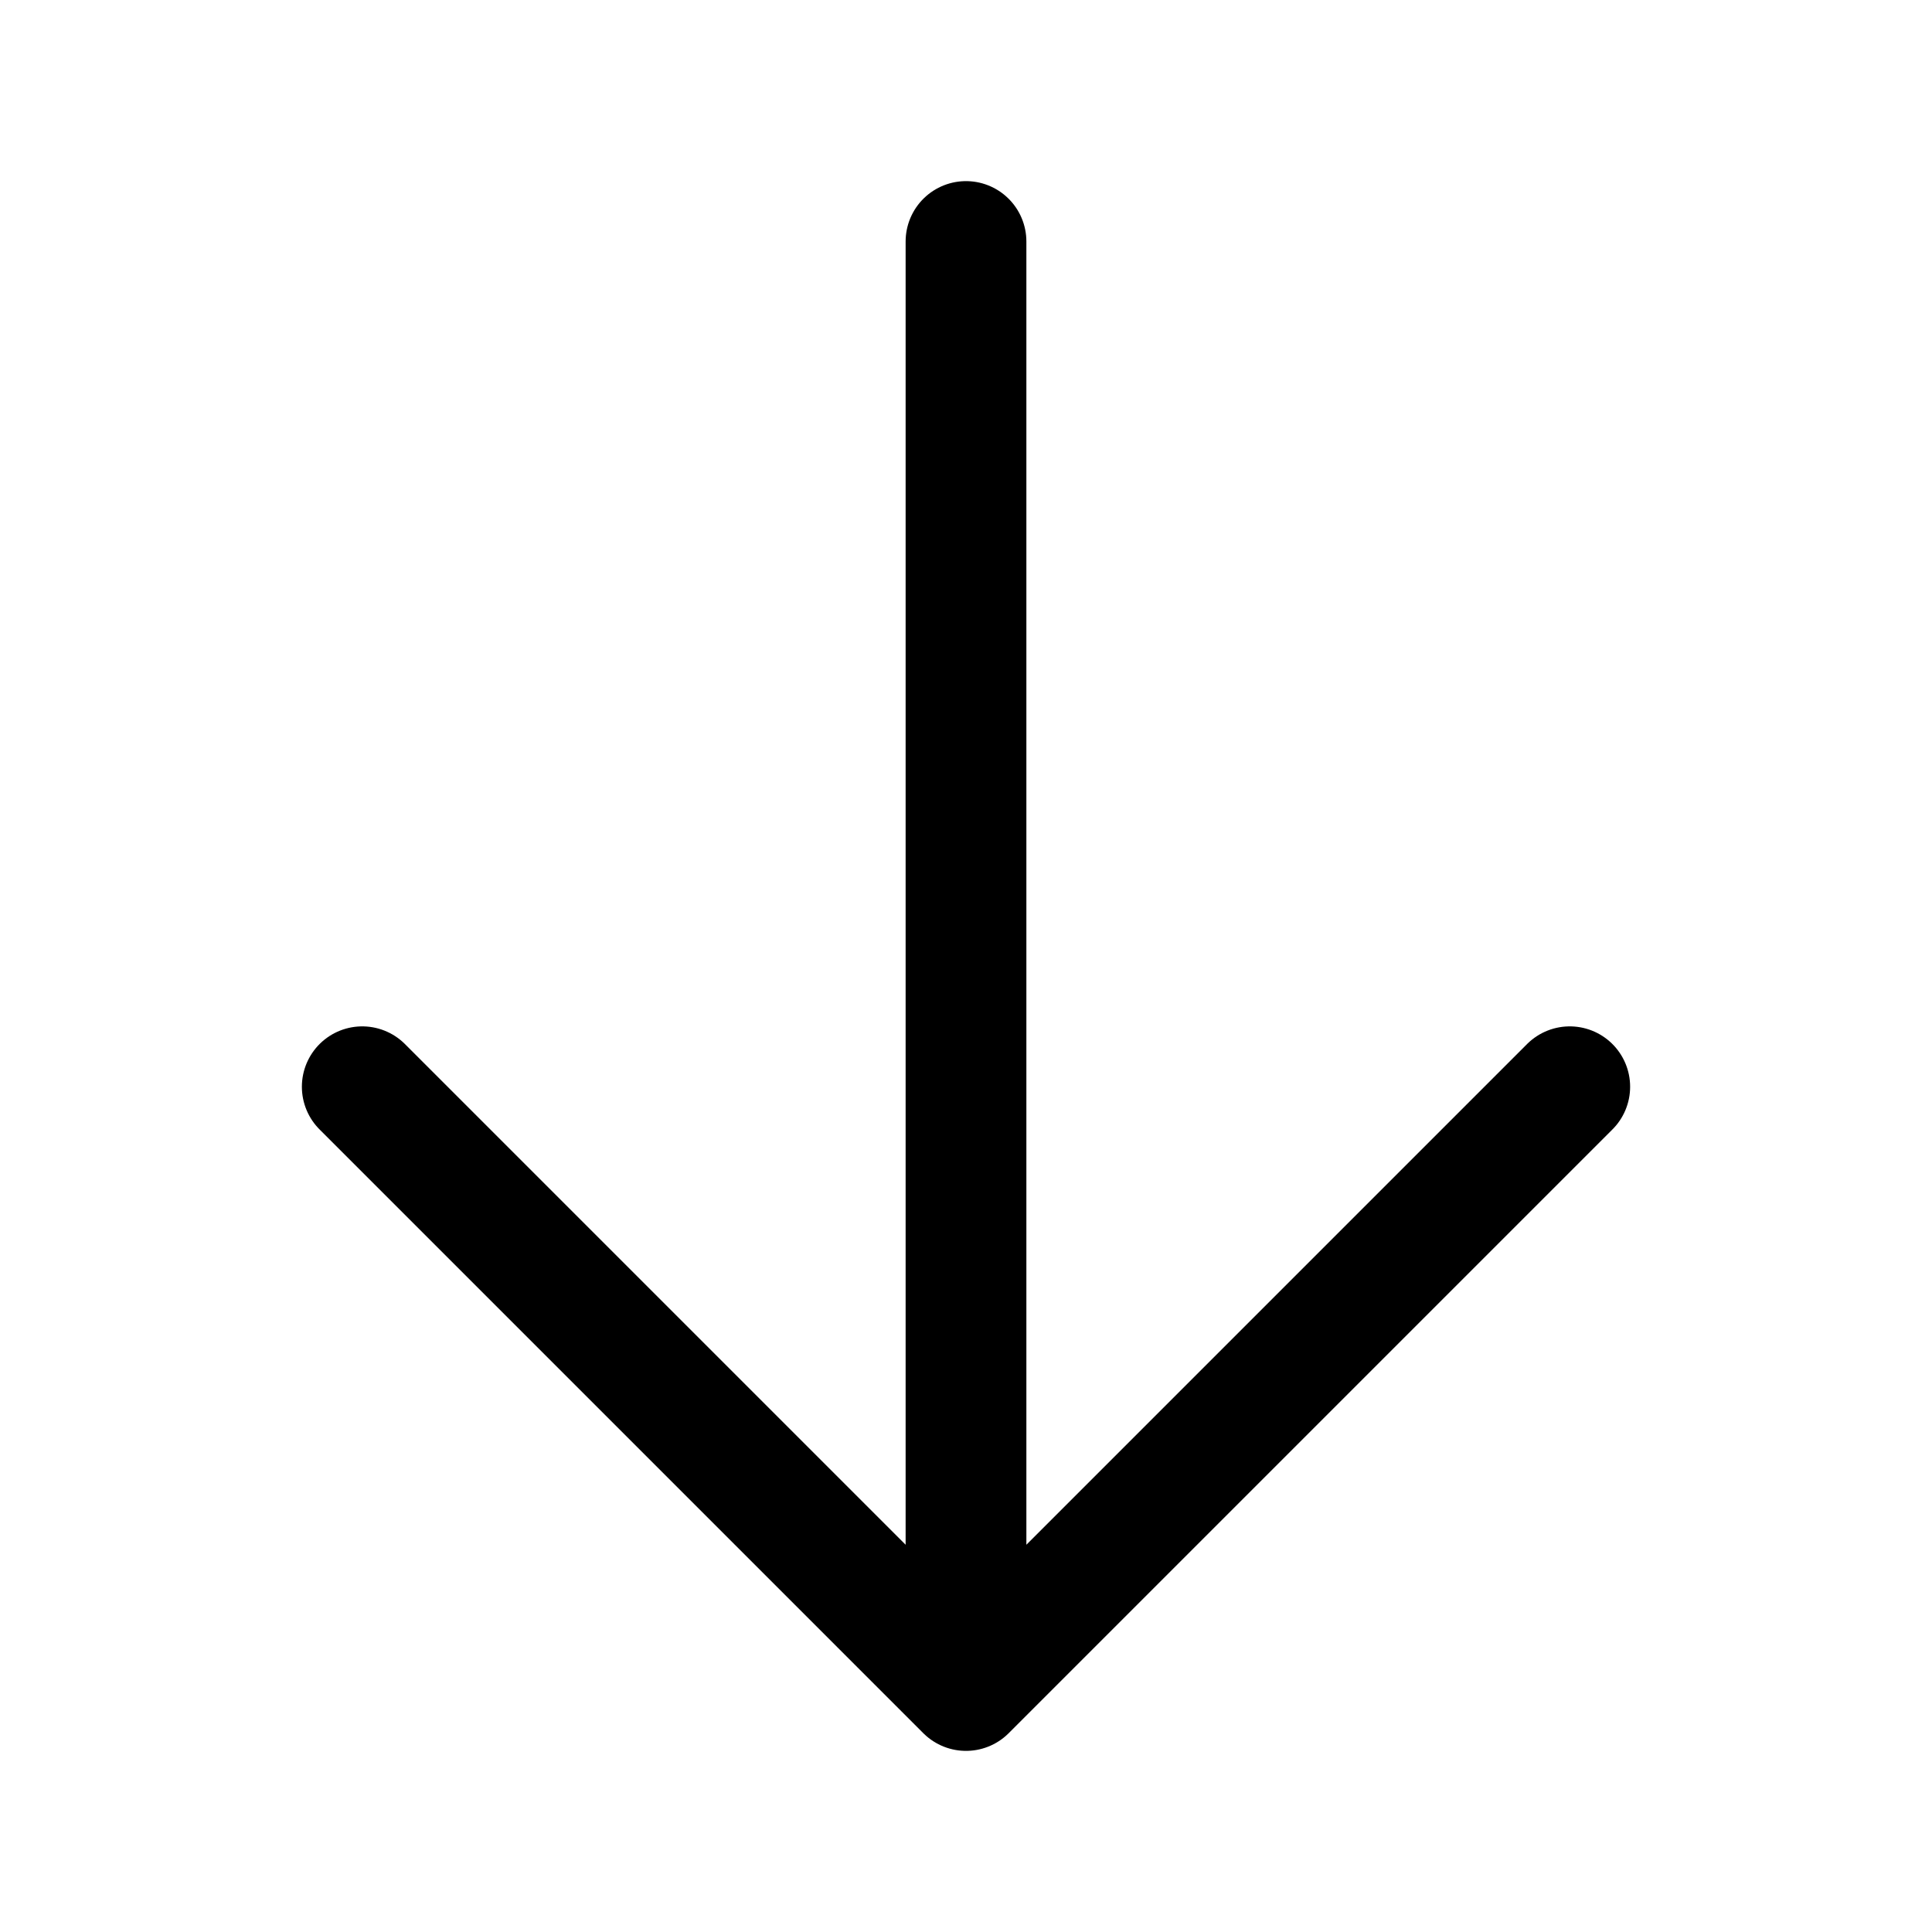
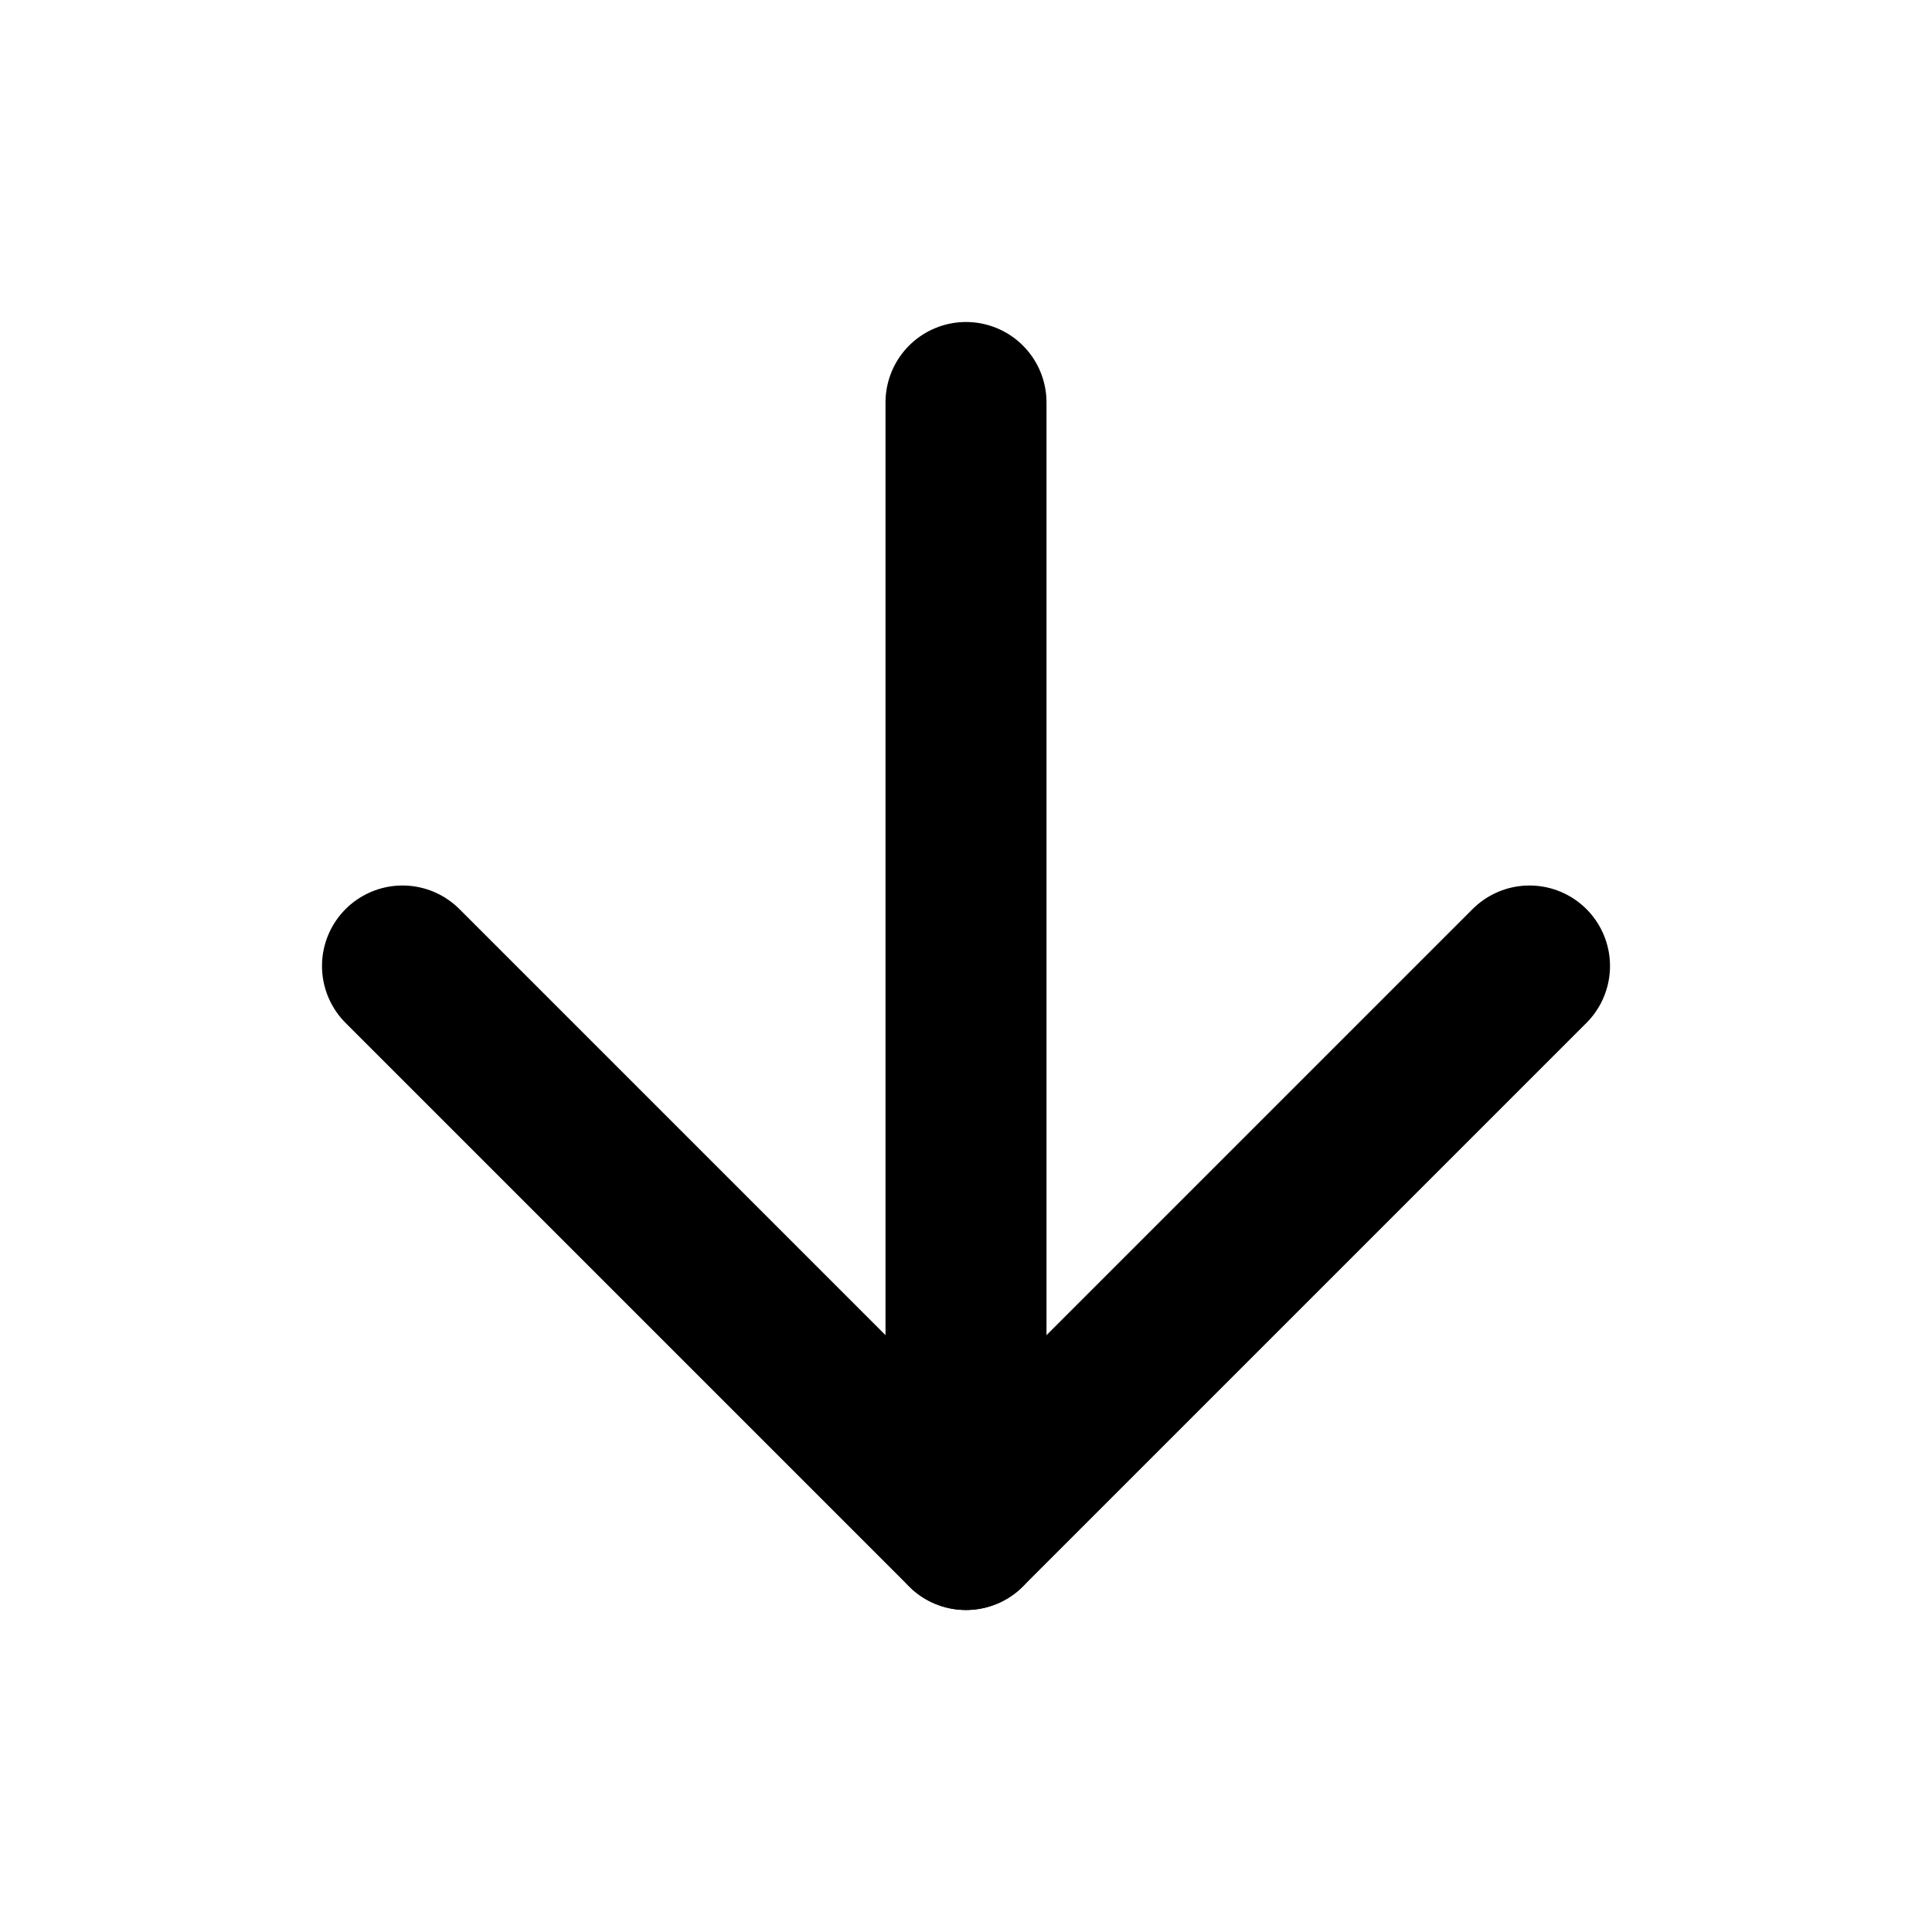
- <svg xmlns="http://www.w3.org/2000/svg" fill="none" viewBox="0 0 24 24" stroke-width="1.5" stroke="currentColor" class="size-6">
-   <path stroke-linecap="round" stroke-linejoin="round" d="M19.5 13.5 12 21m0 0-7.5-7.5M12 21V3" />
+ <svg xmlns="http://www.w3.org/2000/svg" width="24" height="24" viewBox="0 0 24 24" fill="none" stroke="currentColor" stroke-width="2" stroke-linecap="round" stroke-linejoin="round" class="lucide lucide-arrow-down preview-icon">
+   <path d="M12 5v14" />
+   <path d="m19 12-7 7-7-7" />
</svg>
